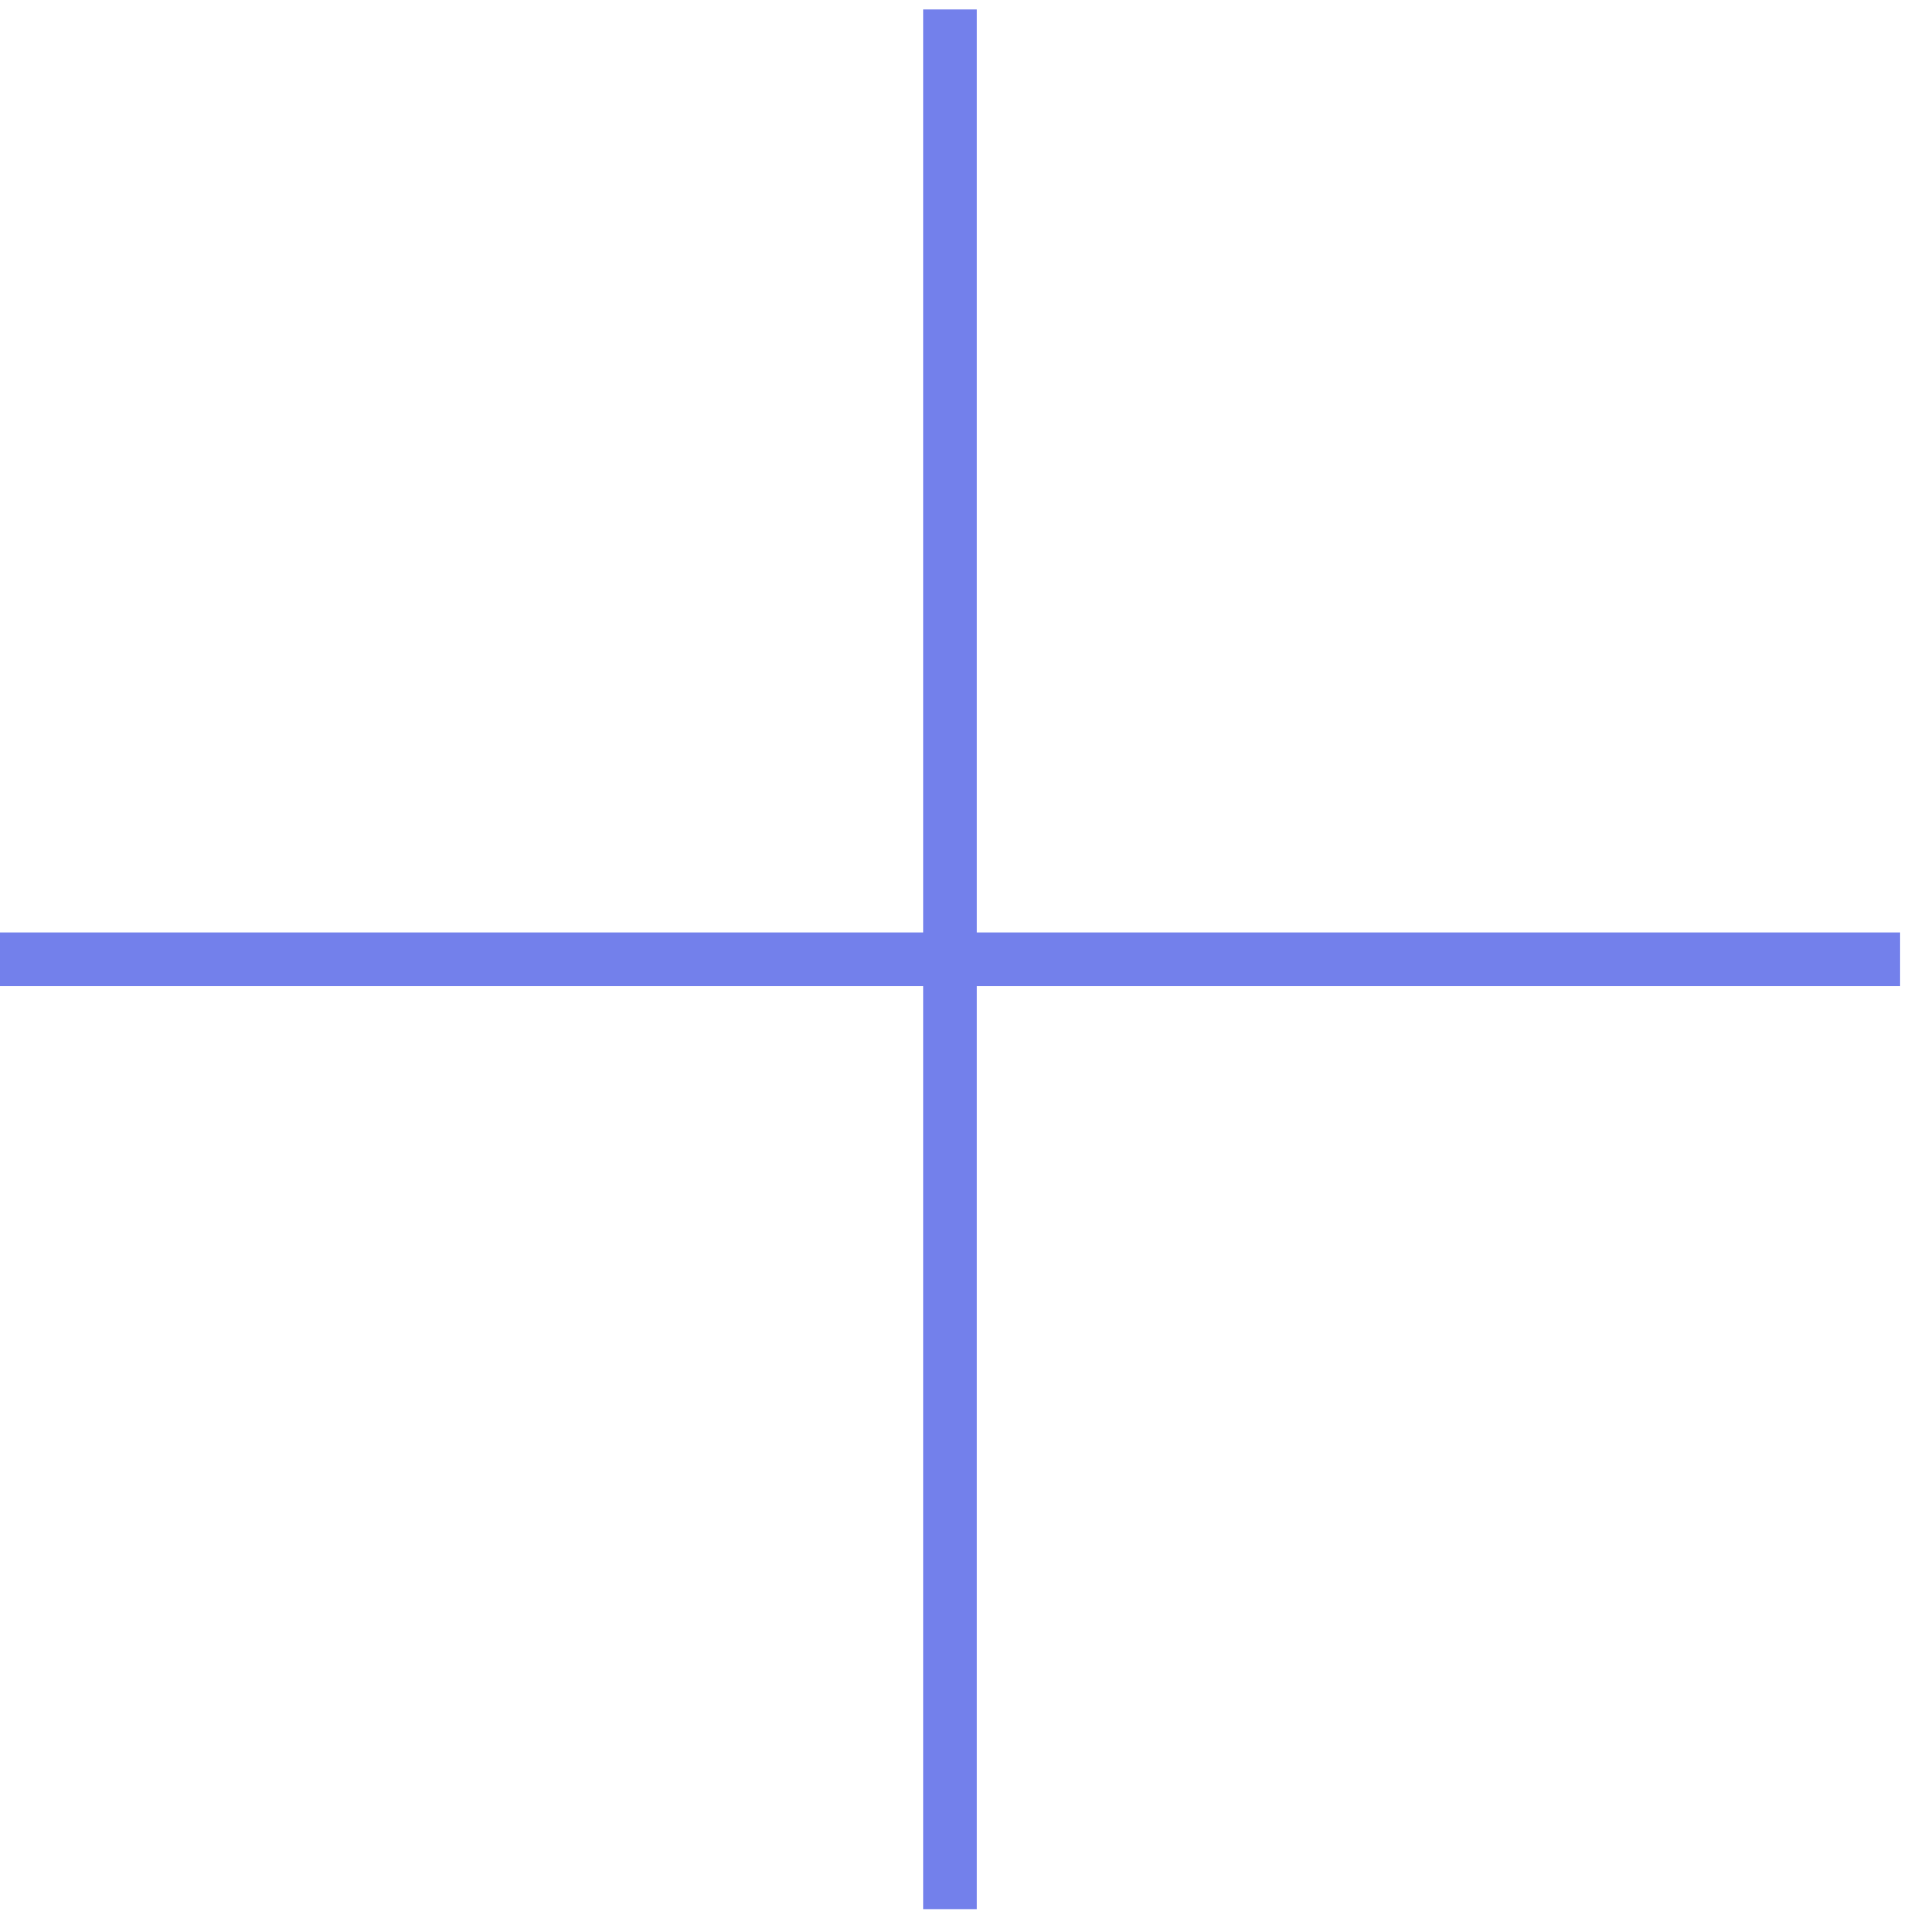
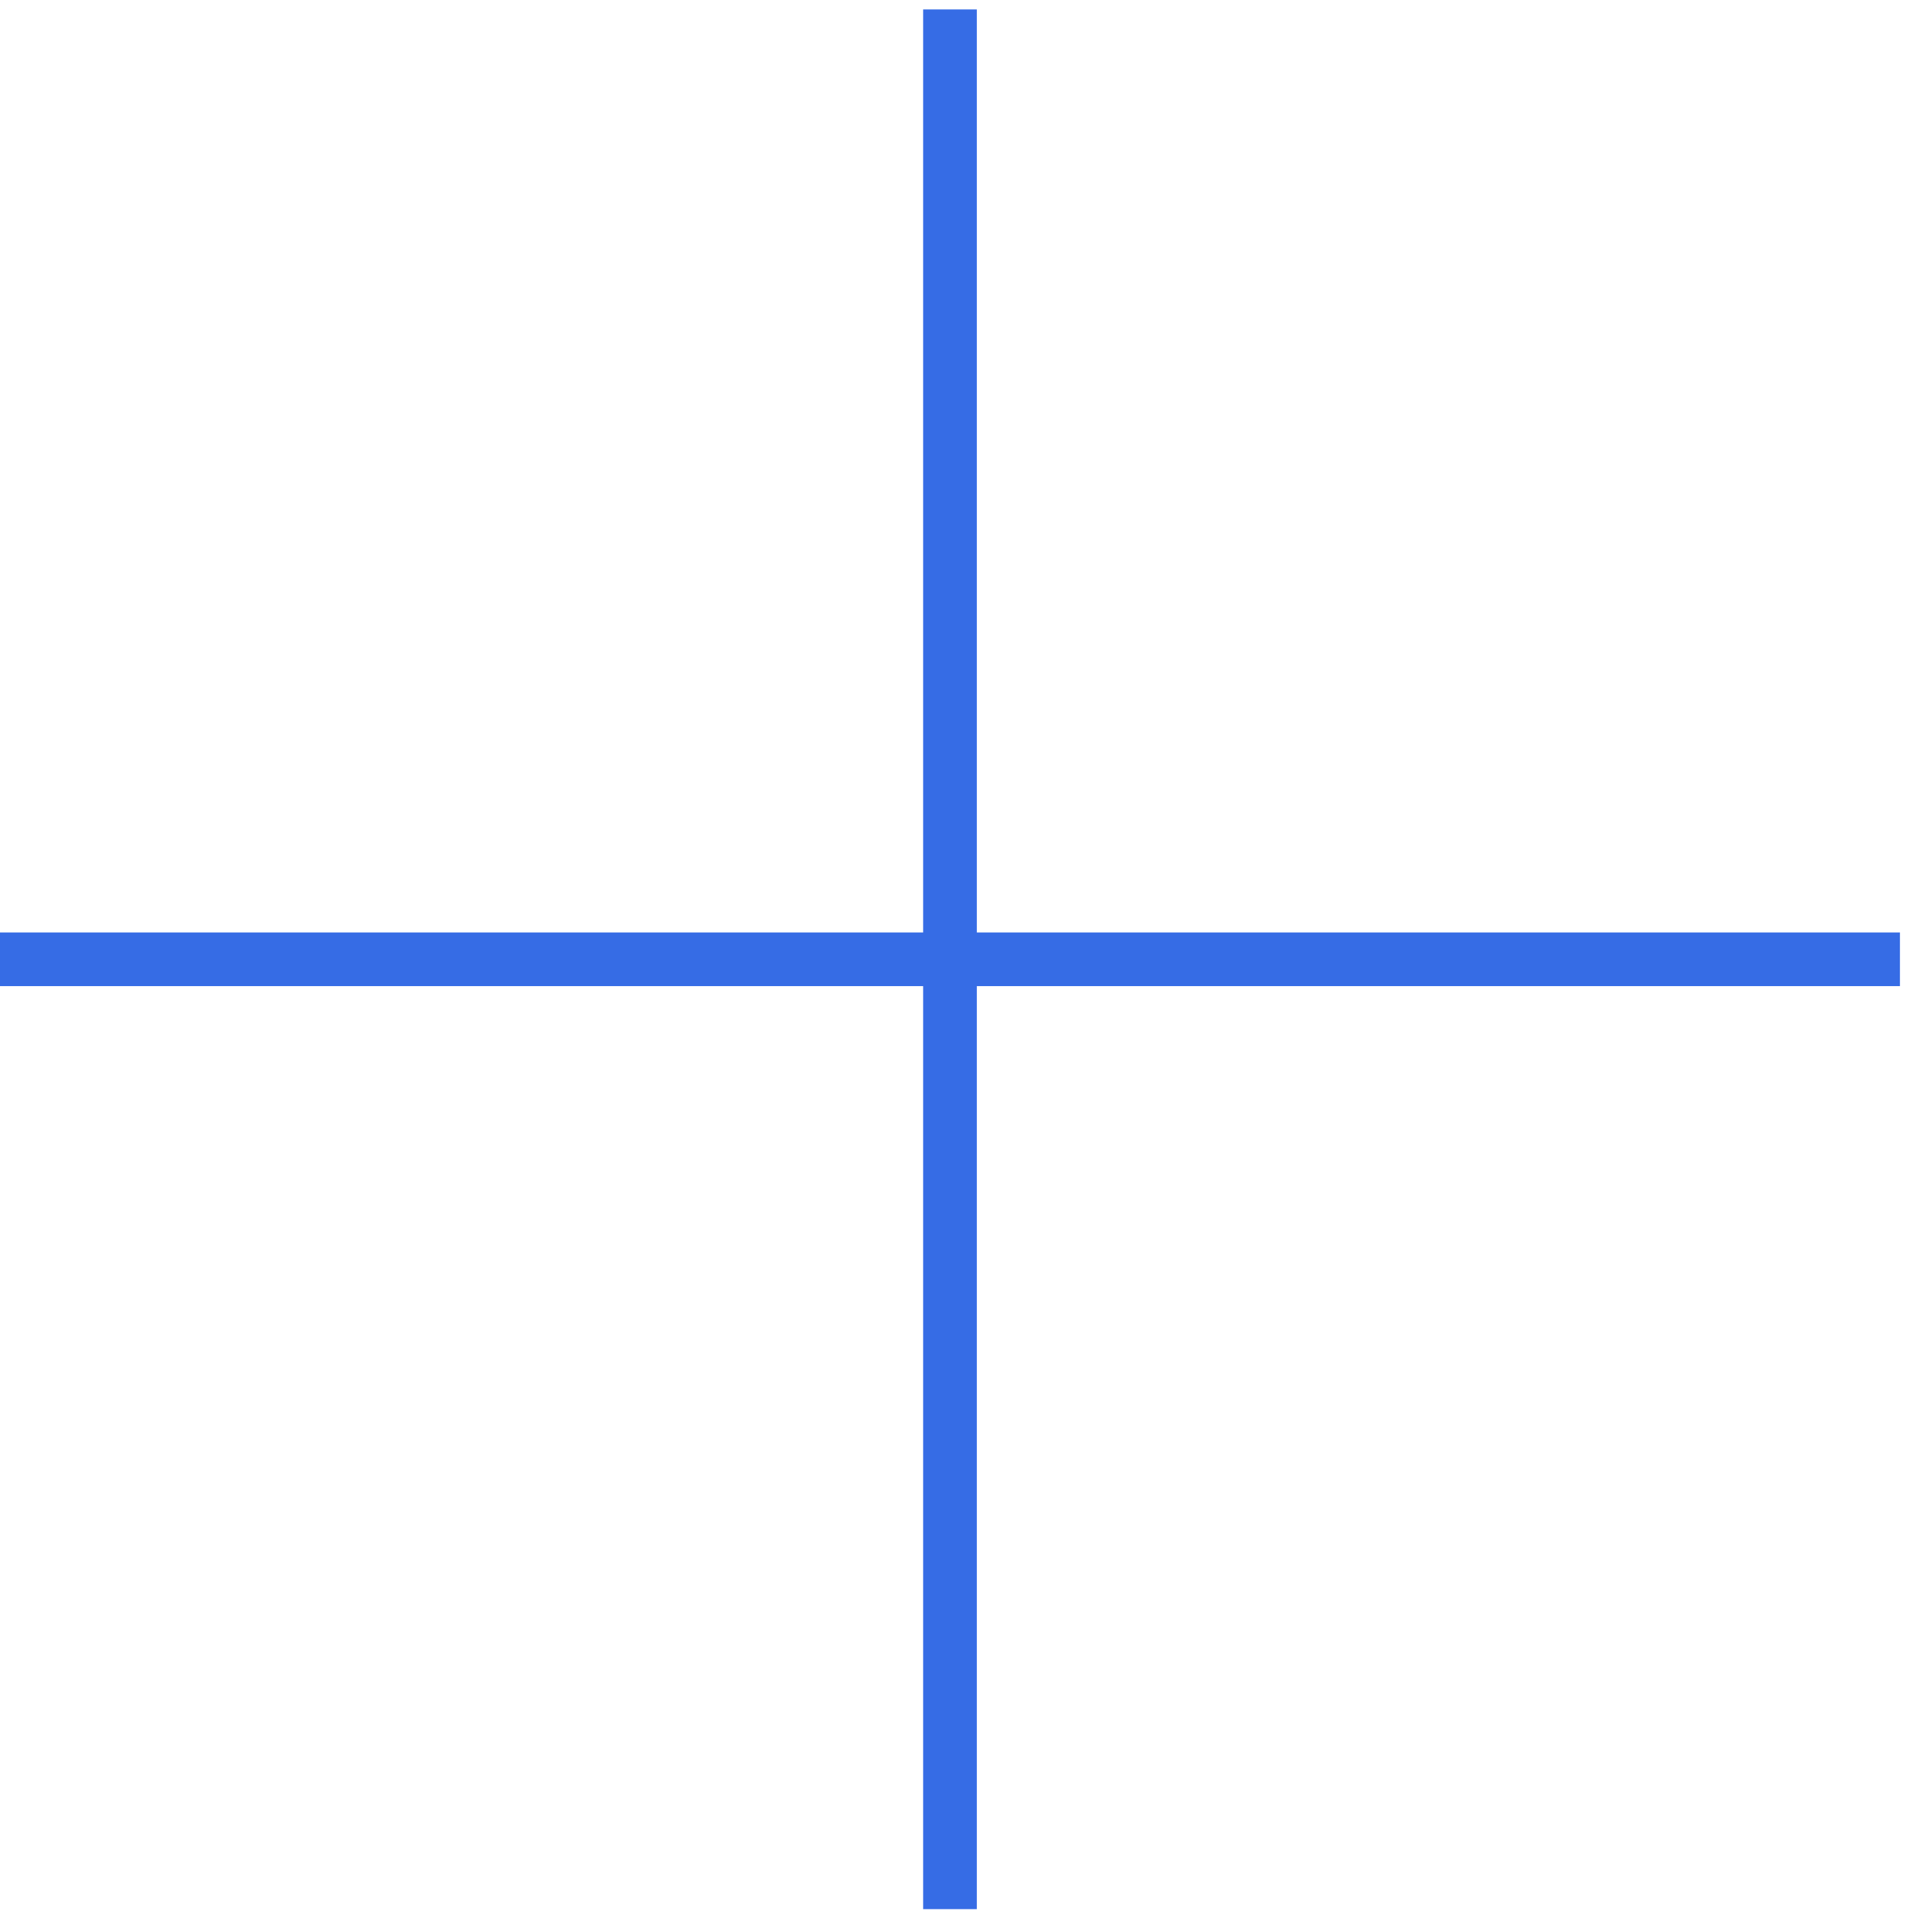
<svg xmlns="http://www.w3.org/2000/svg" width="71" height="72" viewBox="0 0 71 72" fill="none">
-   <path d="M0 35.75H35.398M35.398 35.75H70.795M35.398 35.75V0.352M35.398 35.75V71.148" stroke="#7380EB" stroke-width="2" />
+   <path d="M0 35.75H35.398M35.398 35.75H70.795M35.398 35.75V0.352M35.398 35.75V71.148" stroke="#366CE5" stroke-width="2" />
</svg>
